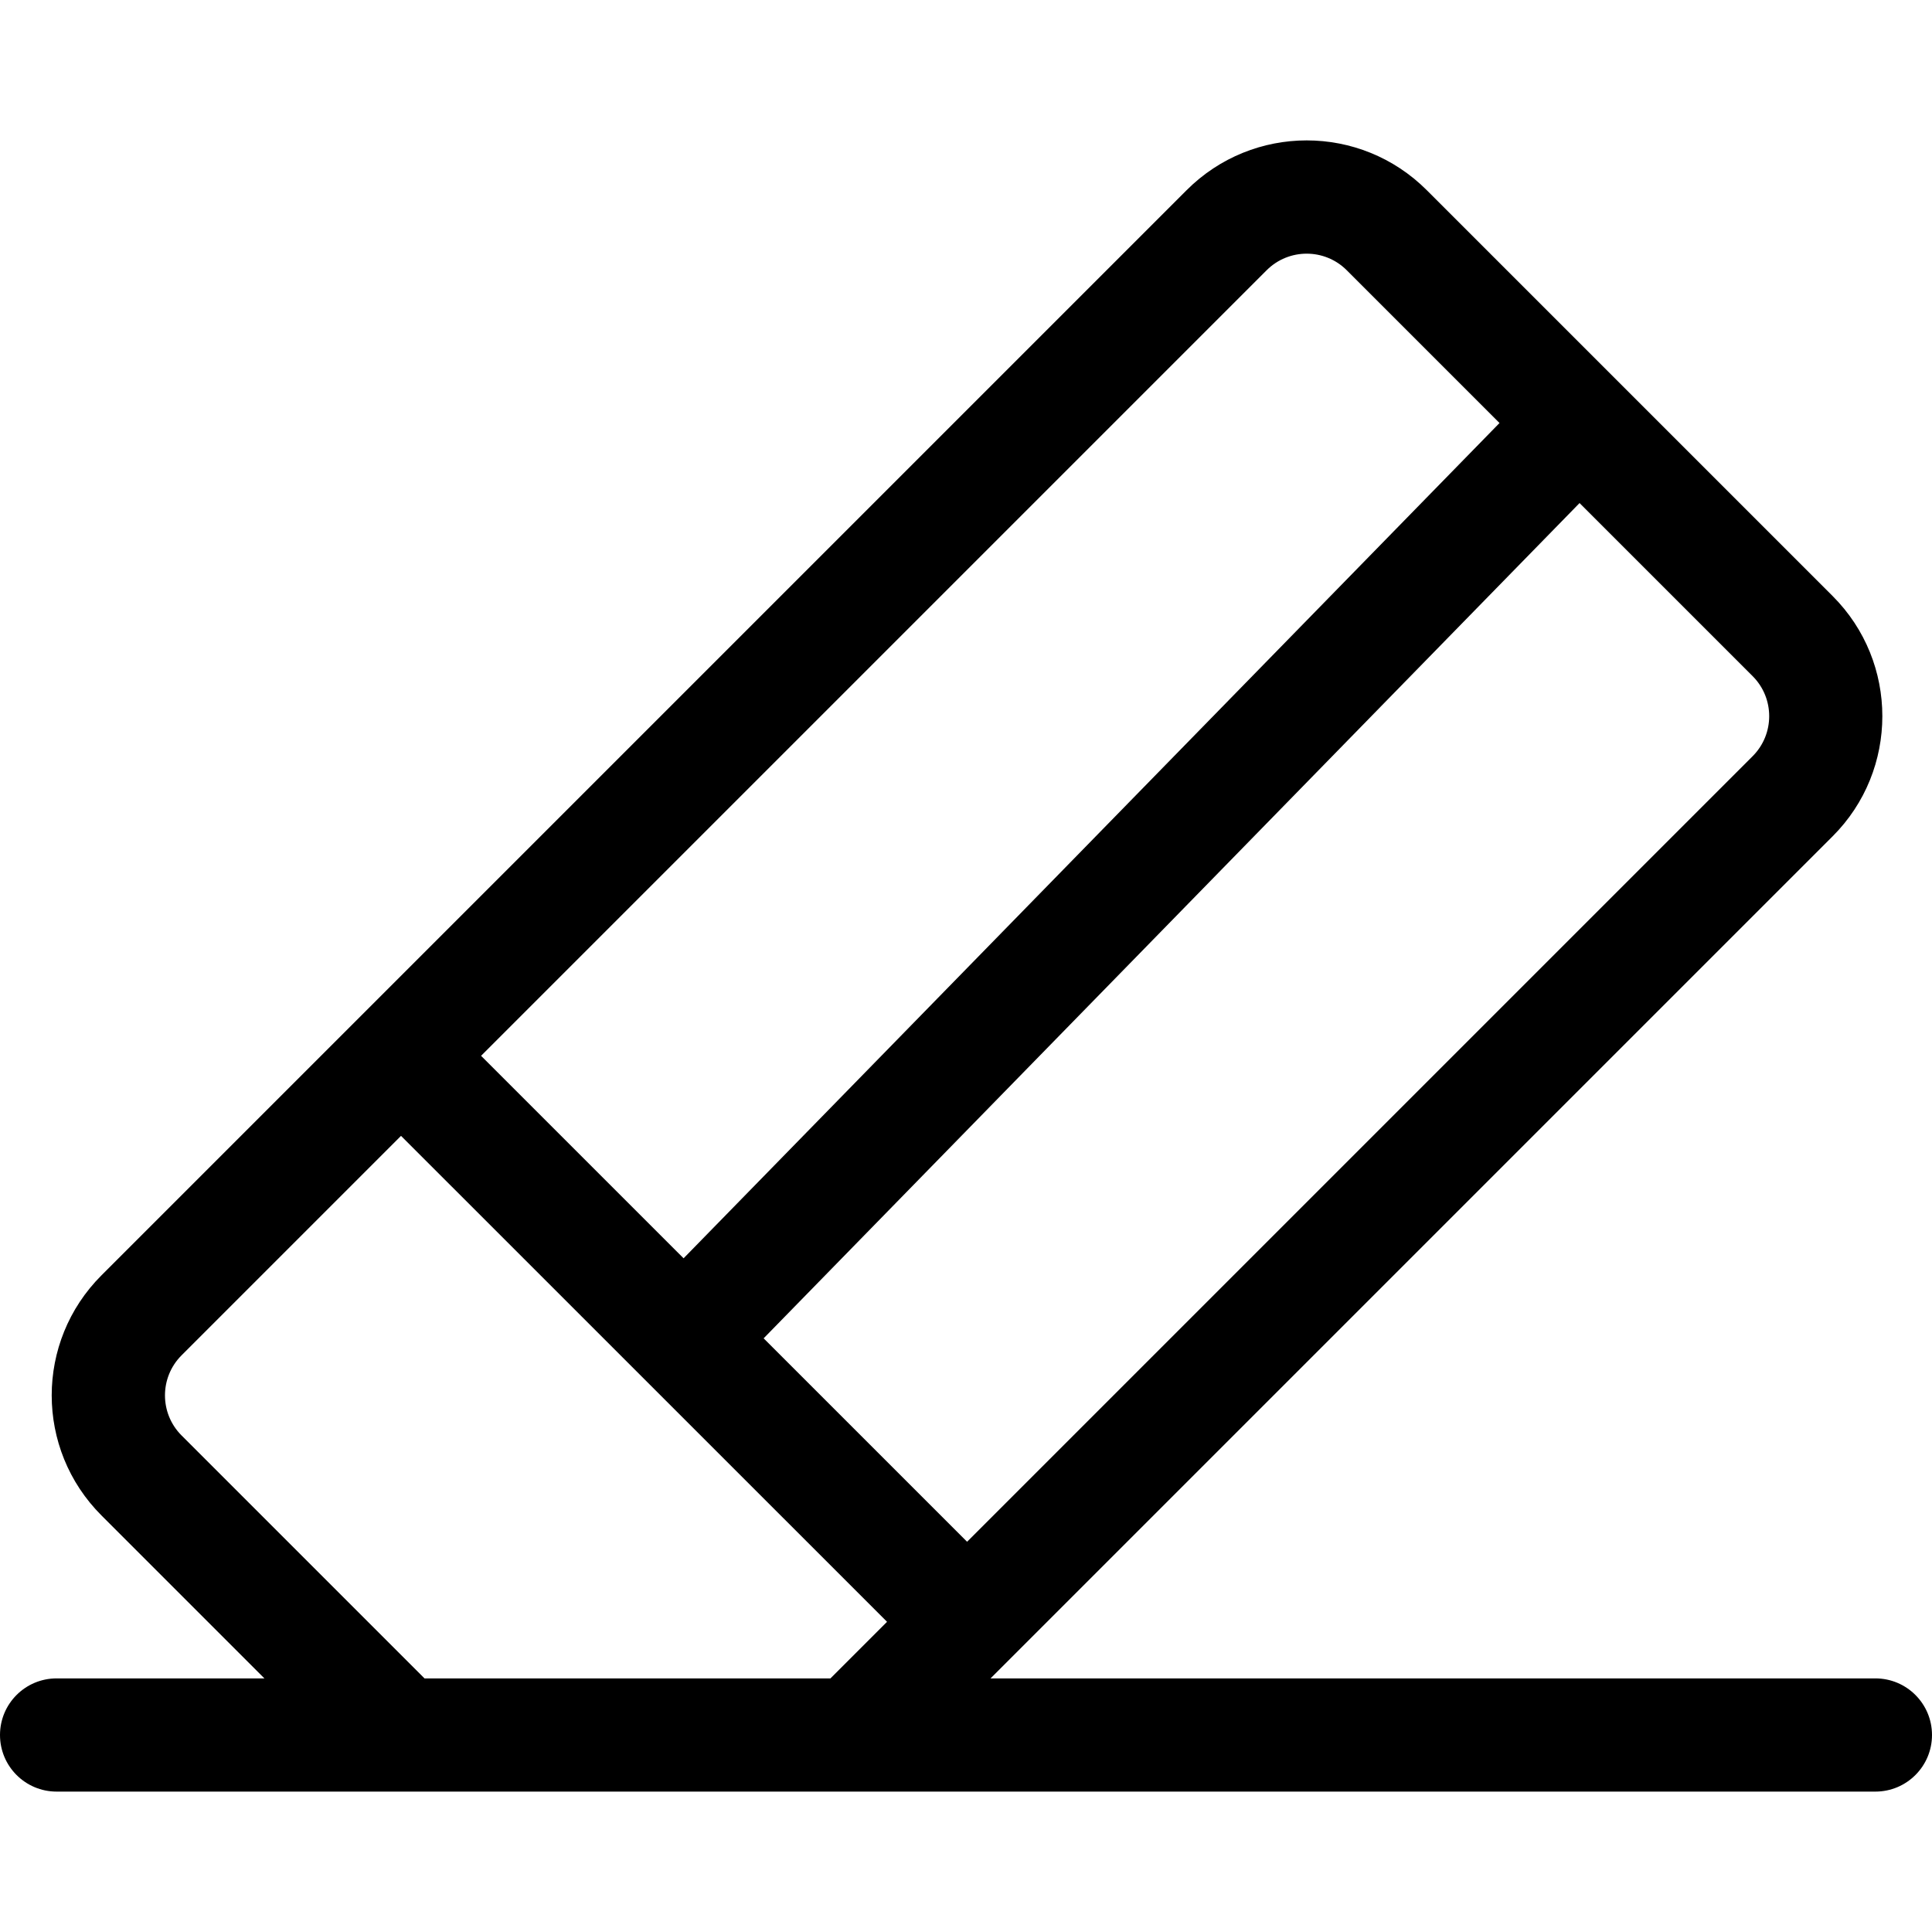
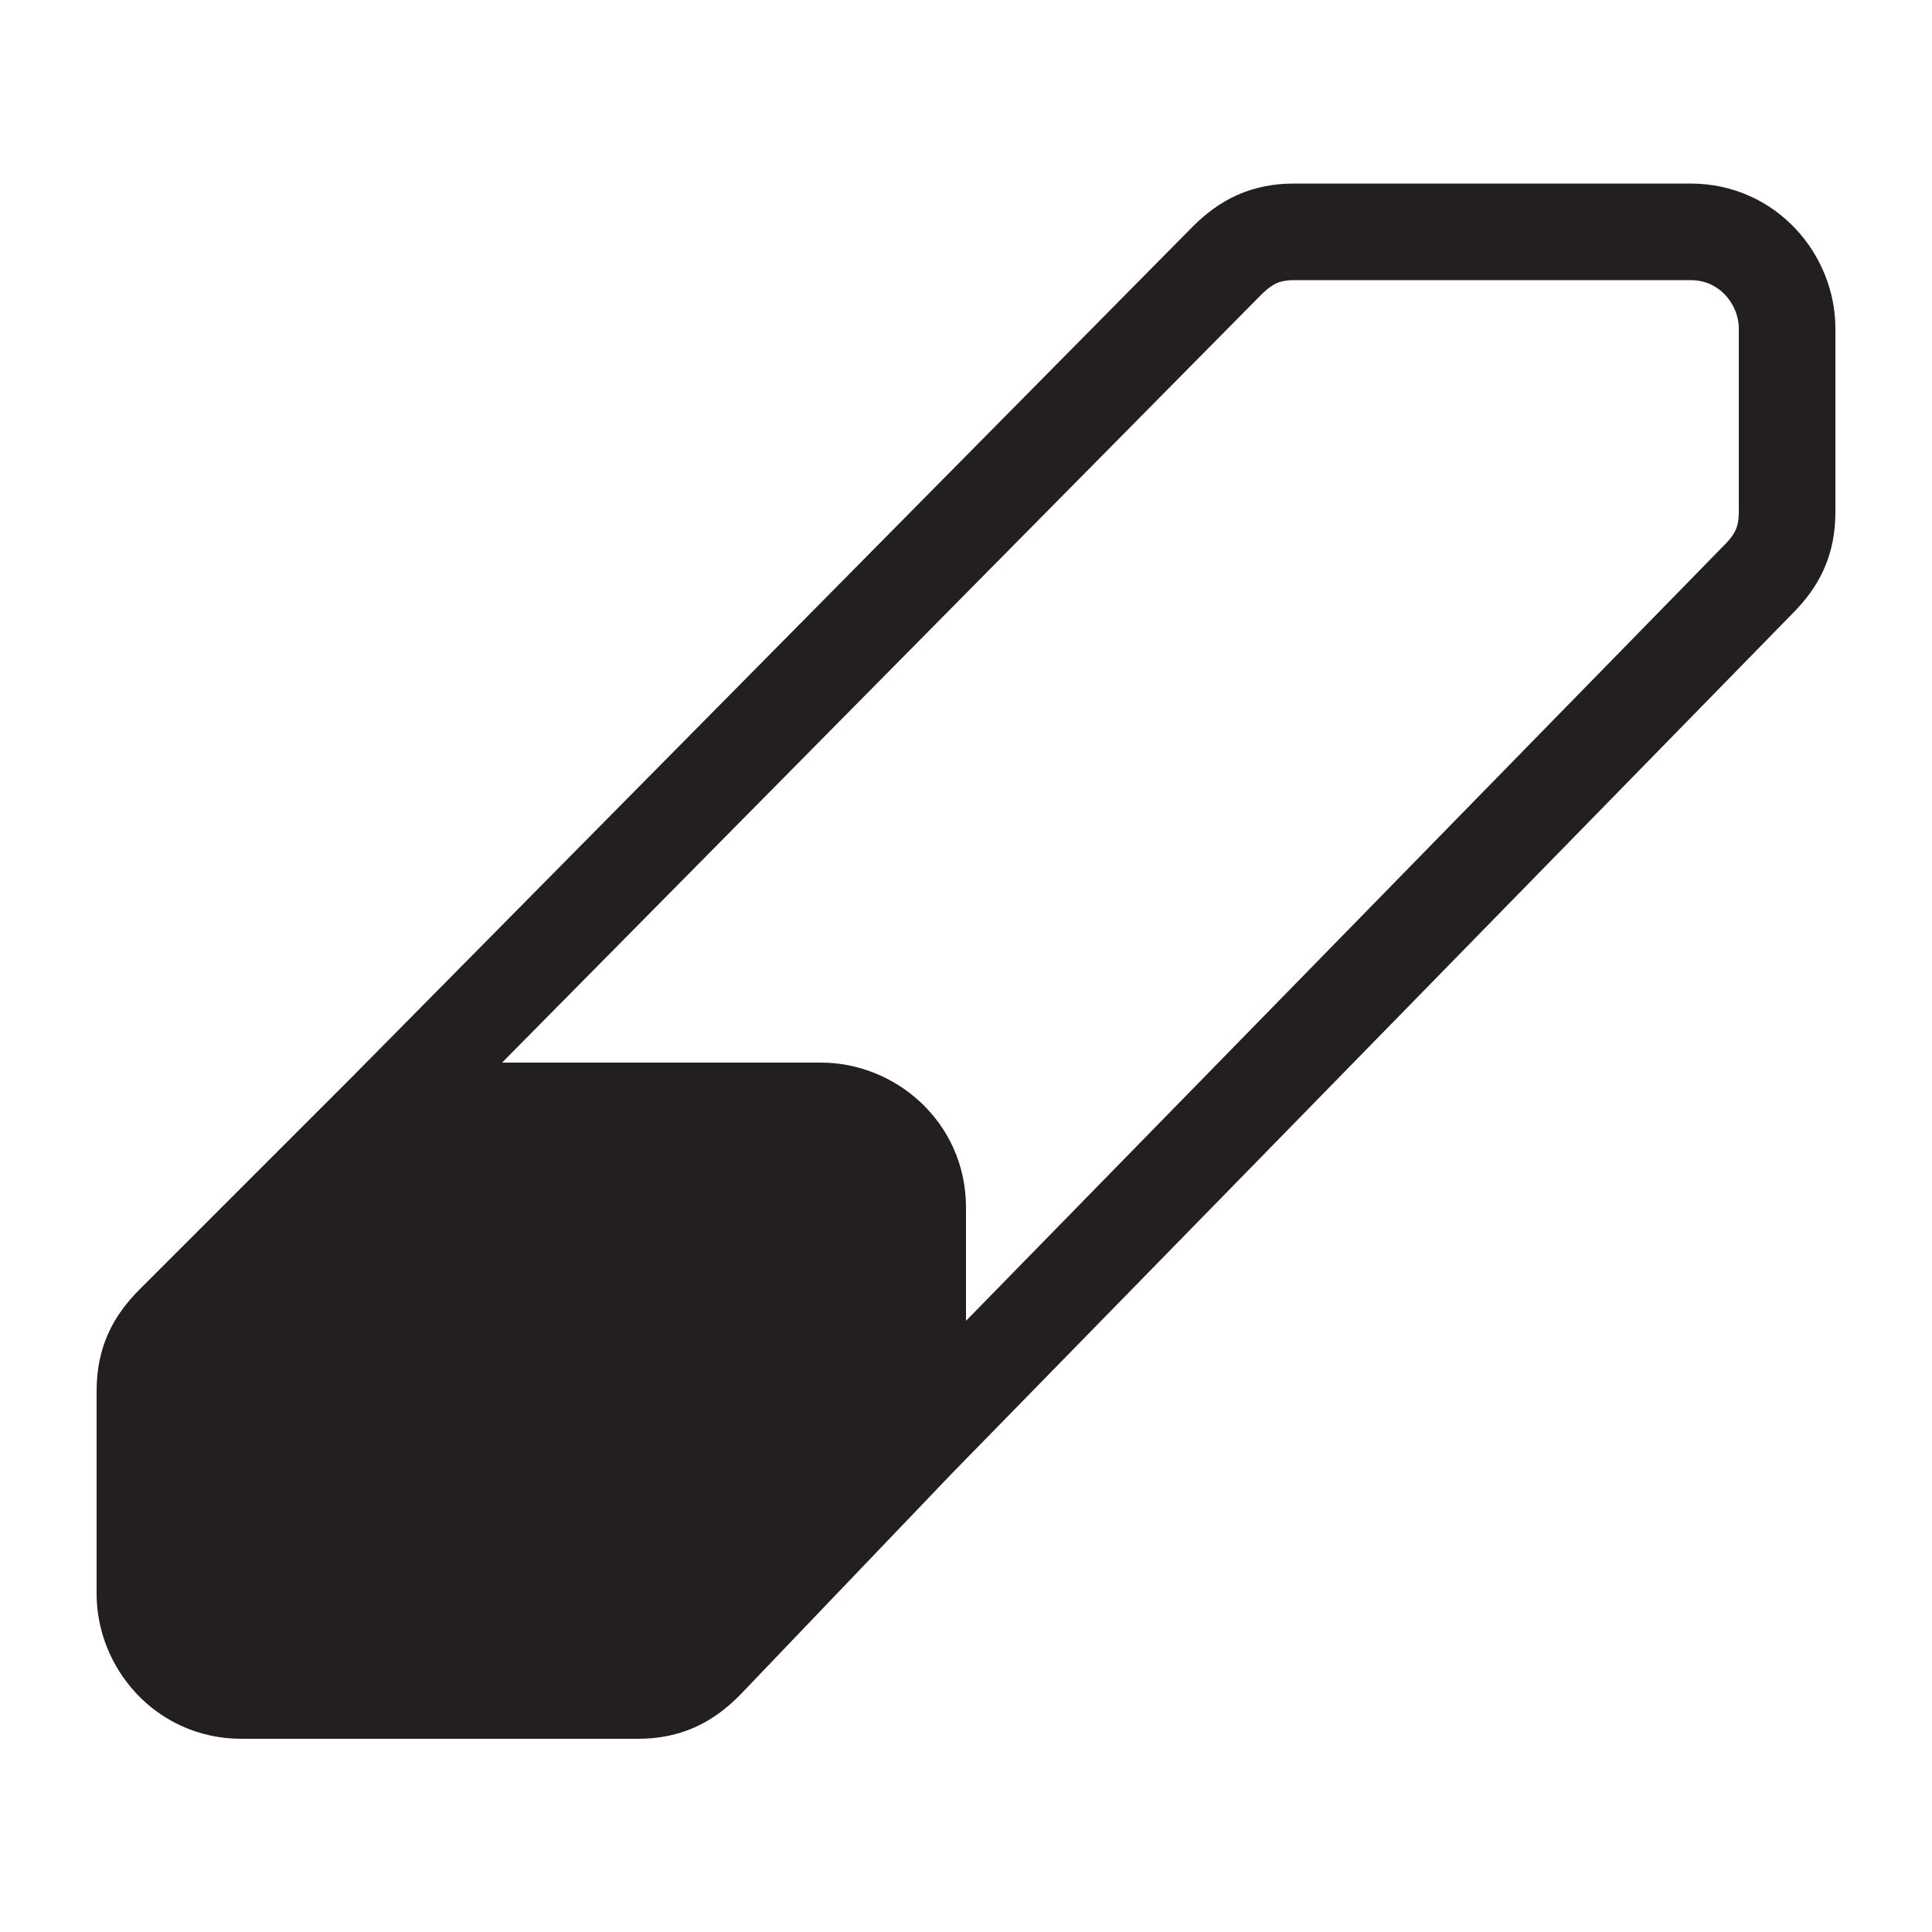
- <svg xmlns="http://www.w3.org/2000/svg" version="1.1" id="Capa_1" x="0px" y="0px" viewBox="0 0 512 512" style="enable-background:new 0 0 512 512;" xml:space="preserve">
-   <g>
+ <svg xmlns="http://www.w3.org/2000/svg" version="1.2" baseProfile="tiny" id="Layer_1" x="0px" y="0px" viewBox="0 0 20 20" xml:space="preserve">
+   <g id="XMLID_1_">
    <g>
-       <path d="M497,444.792H262.501c7.922-7.923,214.802-214.802,223.18-223.18c17.546-17.545,17.546-46.094,0-63.64L378.108,50.399    c-17.586-17.587-46.052-17.589-63.64,0L95.674,269.193c-0.002,0.001-0.003,0.003-0.005,0.004    c-0.002,0.001-0.003,0.003-0.005,0.005l-68.77,68.77c-17.588,17.587-17.589,46.051,0,63.64l43.18,43.18H15    c-8.284,0-15,6.716-15,15s6.716,15,15,15c7.19,0,477.025,0,482,0c8.284,0,15-6.716,15-15S505.284,444.792,497,444.792z     M335.681,71.612c5.849-5.849,15.365-5.849,21.214,0l40.491,40.491L181.157,333.46l-53.666-53.658L335.681,71.612z     M220.074,444.792H112.501v0l-64.394-64.393c-5.849-5.849-5.849-15.365,0-21.214l58.169-58.169l128.797,128.777L220.074,444.792z     M202.372,354.672L418.6,133.317l45.868,45.868c5.849,5.849,5.849,15.365,0,21.214l-208.181,208.18L202.372,354.672z" />
+       <path fill="#231F20" d="M9.5,12.5v2.5l-2.2,2.3c-0.2,0.2-0.4,0.3-0.7,0.3H2.5c-0.5,0-1-0.4-1-1v-2.1c0-0.3,0.1-0.5,0.3-0.7L4,11.5    l0,0h4.5C9.1,11.5,9.5,11.9,9.5,12.5z" />
+     </g>
+     <g>
+       <path fill="none" stroke="#231F20" stroke-miterlimit="10" d="M4,11.5l-2.2,2.2c-0.2,0.2-0.3,0.4-0.3,0.7v2.1c0,0.5,0.4,1,1,1h4.1    c0.3,0,0.5-0.1,0.7-0.3l2.2-2.3L18.2,6c0.2-0.2,0.3-0.4,0.3-0.7V3.4c0-0.5-0.4-1-1-1h-4.1c-0.3,0-0.5,0.1-0.7,0.3L4,11.5z" />
+       <path fill="none" stroke="#231F20" stroke-miterlimit="10" d="M4,11.5h4.5c0.5,0,1,0.4,1,1v2.5V15" />
    </g>
  </g>
-   <g>
- </g>
-   <g>
- </g>
-   <g>
- </g>
-   <g>
- </g>
-   <g>
- </g>
-   <g>
- </g>
-   <g>
- </g>
-   <g>
- </g>
-   <g>
- </g>
-   <g>
- </g>
-   <g>
- </g>
-   <g>
- </g>
-   <g>
- </g>
-   <g>
- </g>
-   <g>
- </g>
</svg>
